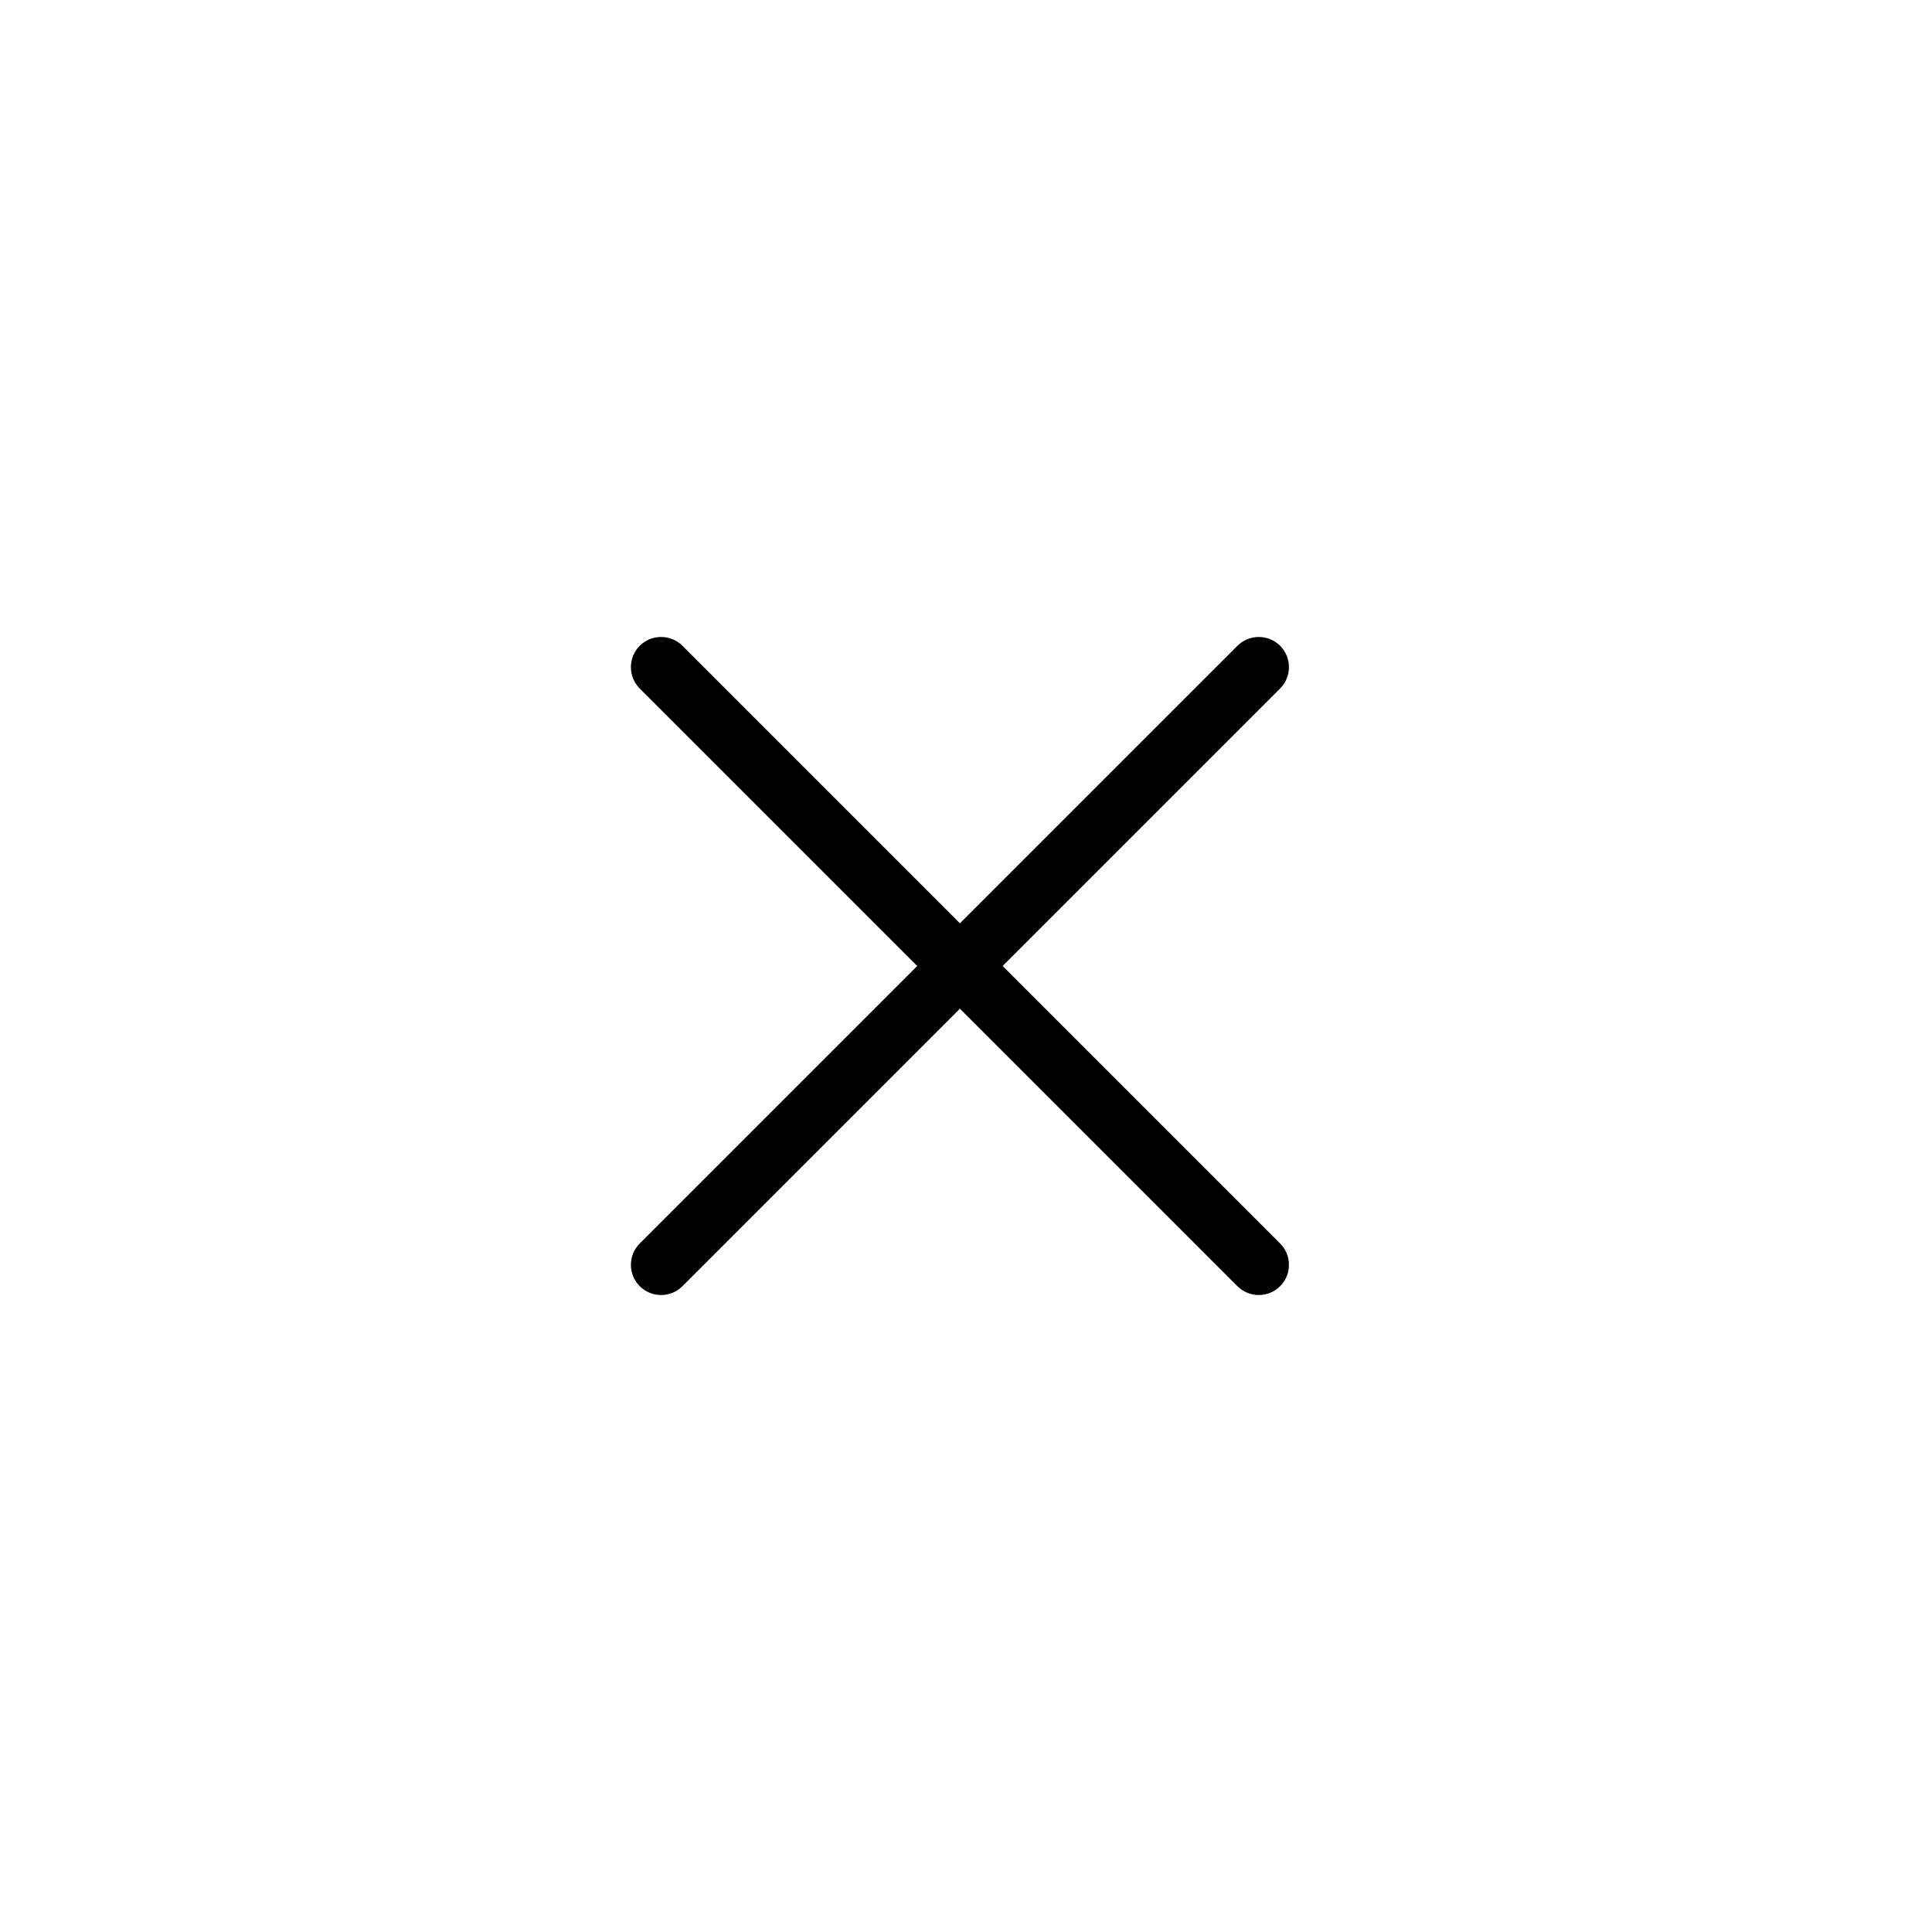
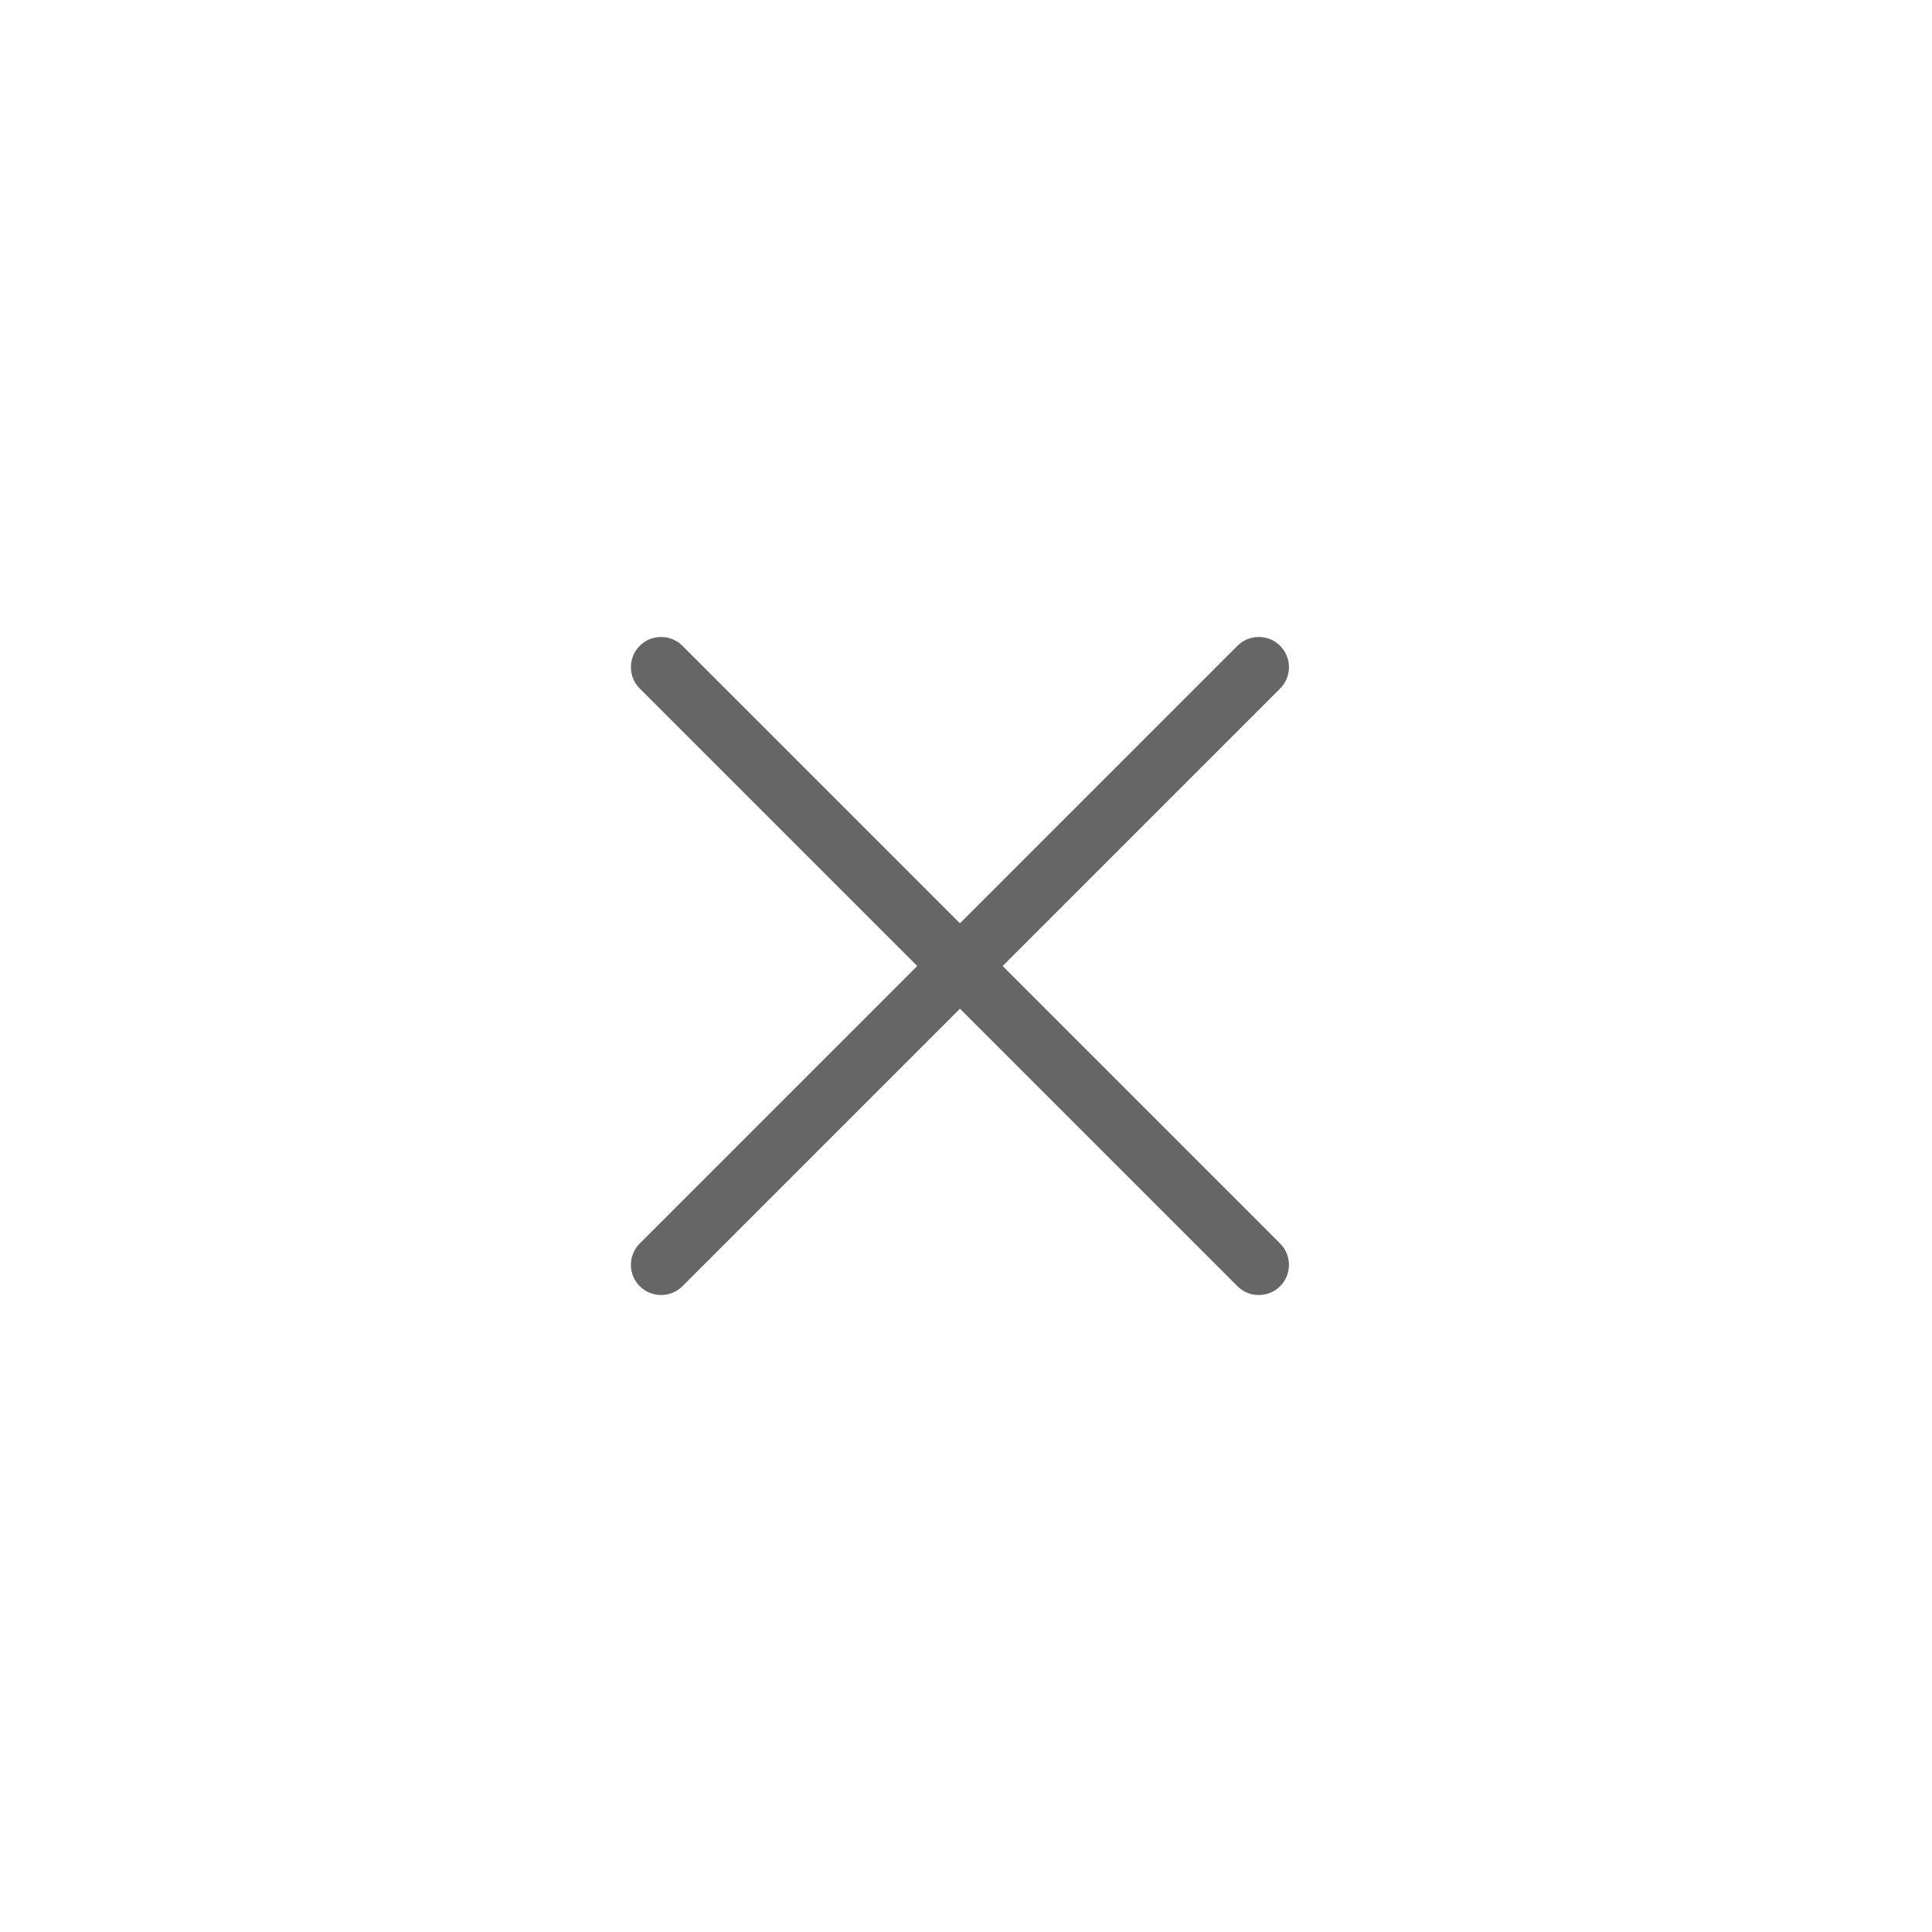
<svg xmlns="http://www.w3.org/2000/svg" width="64" height="64" viewBox="0 0 64 64" fill="none">
-   <path d="M22.607 21.393C22.216 21.003 21.583 21.003 21.192 21.393C20.802 21.784 20.802 22.417 21.192 22.808L22.607 21.393ZM40.991 42.607C41.382 42.997 42.015 42.997 42.406 42.607C42.796 42.216 42.796 41.583 42.406 41.192L40.991 42.607ZM21.192 41.192C20.802 41.583 20.802 42.216 21.192 42.607C21.583 42.997 22.216 42.997 22.607 42.607L21.192 41.192ZM42.406 22.808C42.796 22.417 42.796 21.784 42.406 21.393C42.015 21.003 41.382 21.003 40.991 21.393L42.406 22.808ZM21.192 22.808L40.991 42.607L42.406 41.192L22.607 21.393L21.192 22.808ZM22.607 42.607L42.406 22.808L40.991 21.393L21.192 41.192L22.607 42.607Z" fill="black" />
+   <path d="M22.607 21.393C22.216 21.003 21.583 21.003 21.192 21.393C20.802 21.784 20.802 22.417 21.192 22.808L22.607 21.393ZM40.991 42.607C41.382 42.997 42.015 42.997 42.406 42.607C42.796 42.216 42.796 41.583 42.406 41.192L40.991 42.607ZM21.192 41.192C20.802 41.583 20.802 42.216 21.192 42.607C21.583 42.997 22.216 42.997 22.607 42.607L21.192 41.192ZM42.406 22.808C42.796 22.417 42.796 21.784 42.406 21.393C42.015 21.003 41.382 21.003 40.991 21.393L42.406 22.808ZM21.192 22.808L40.991 42.607L42.406 41.192L22.607 21.393L21.192 22.808ZM22.607 42.607L42.406 22.808L40.991 21.393L21.192 41.192L22.607 42.607Z" fill="#666666" />
</svg>
